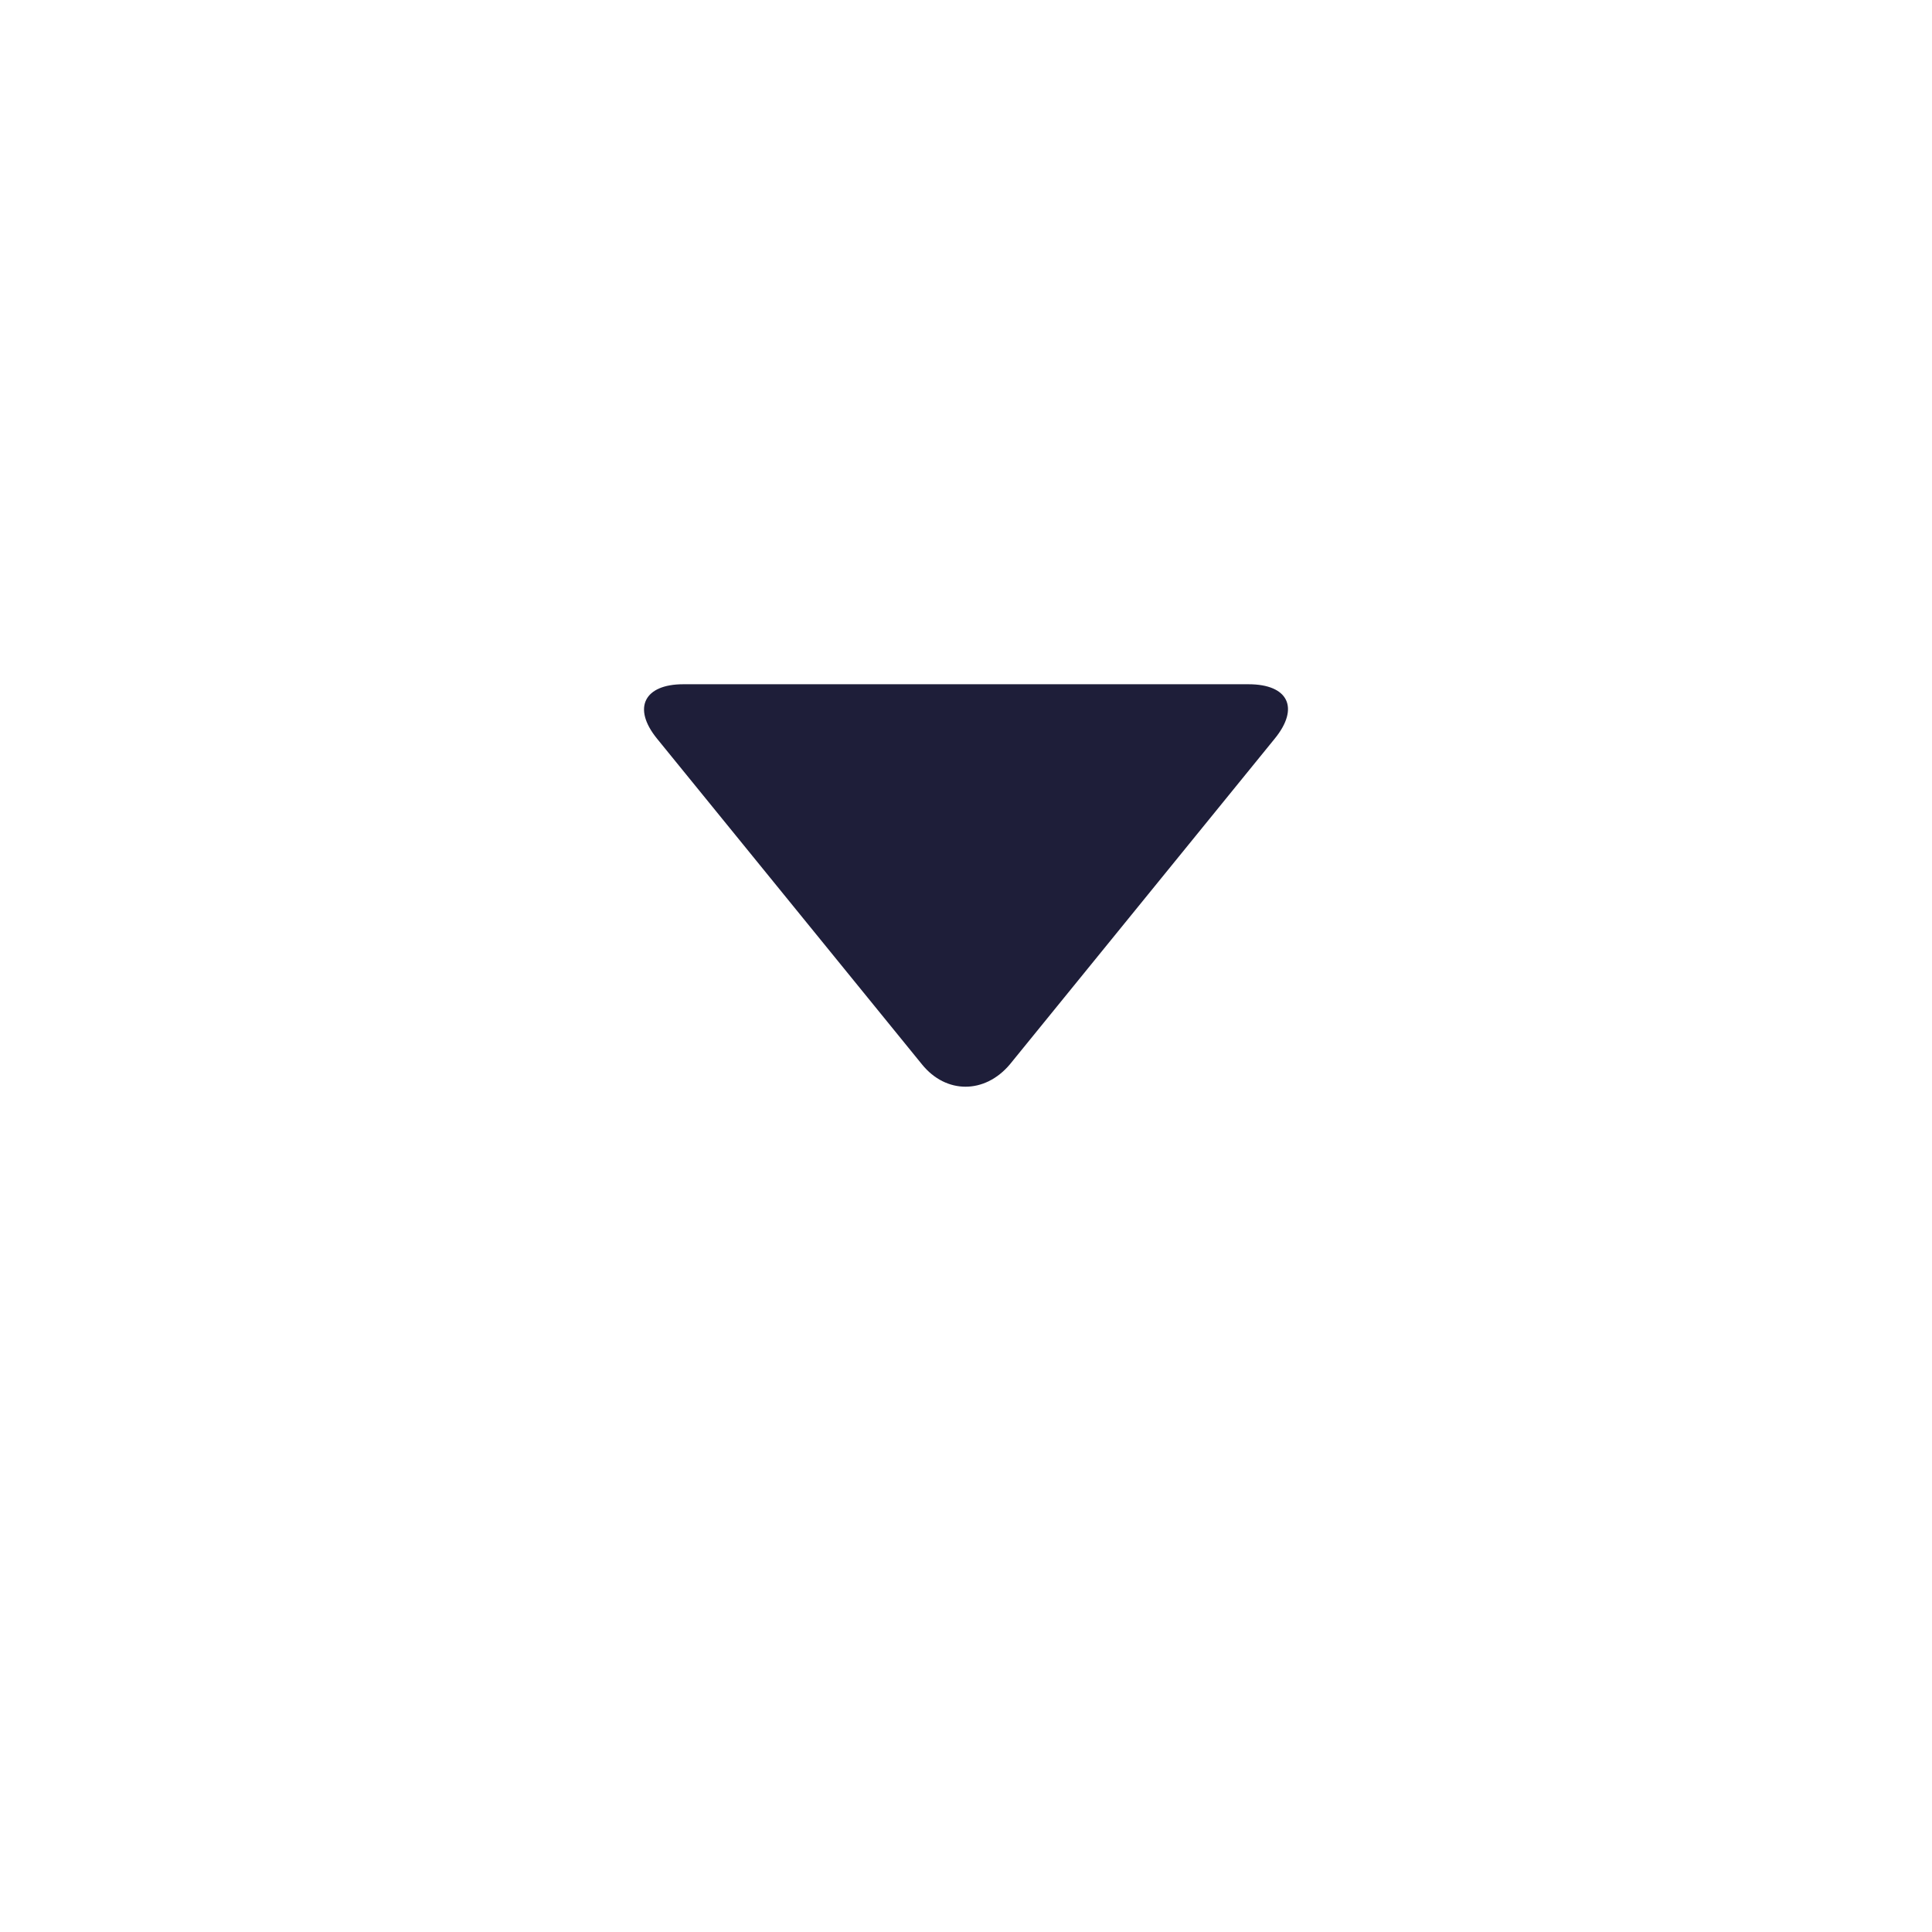
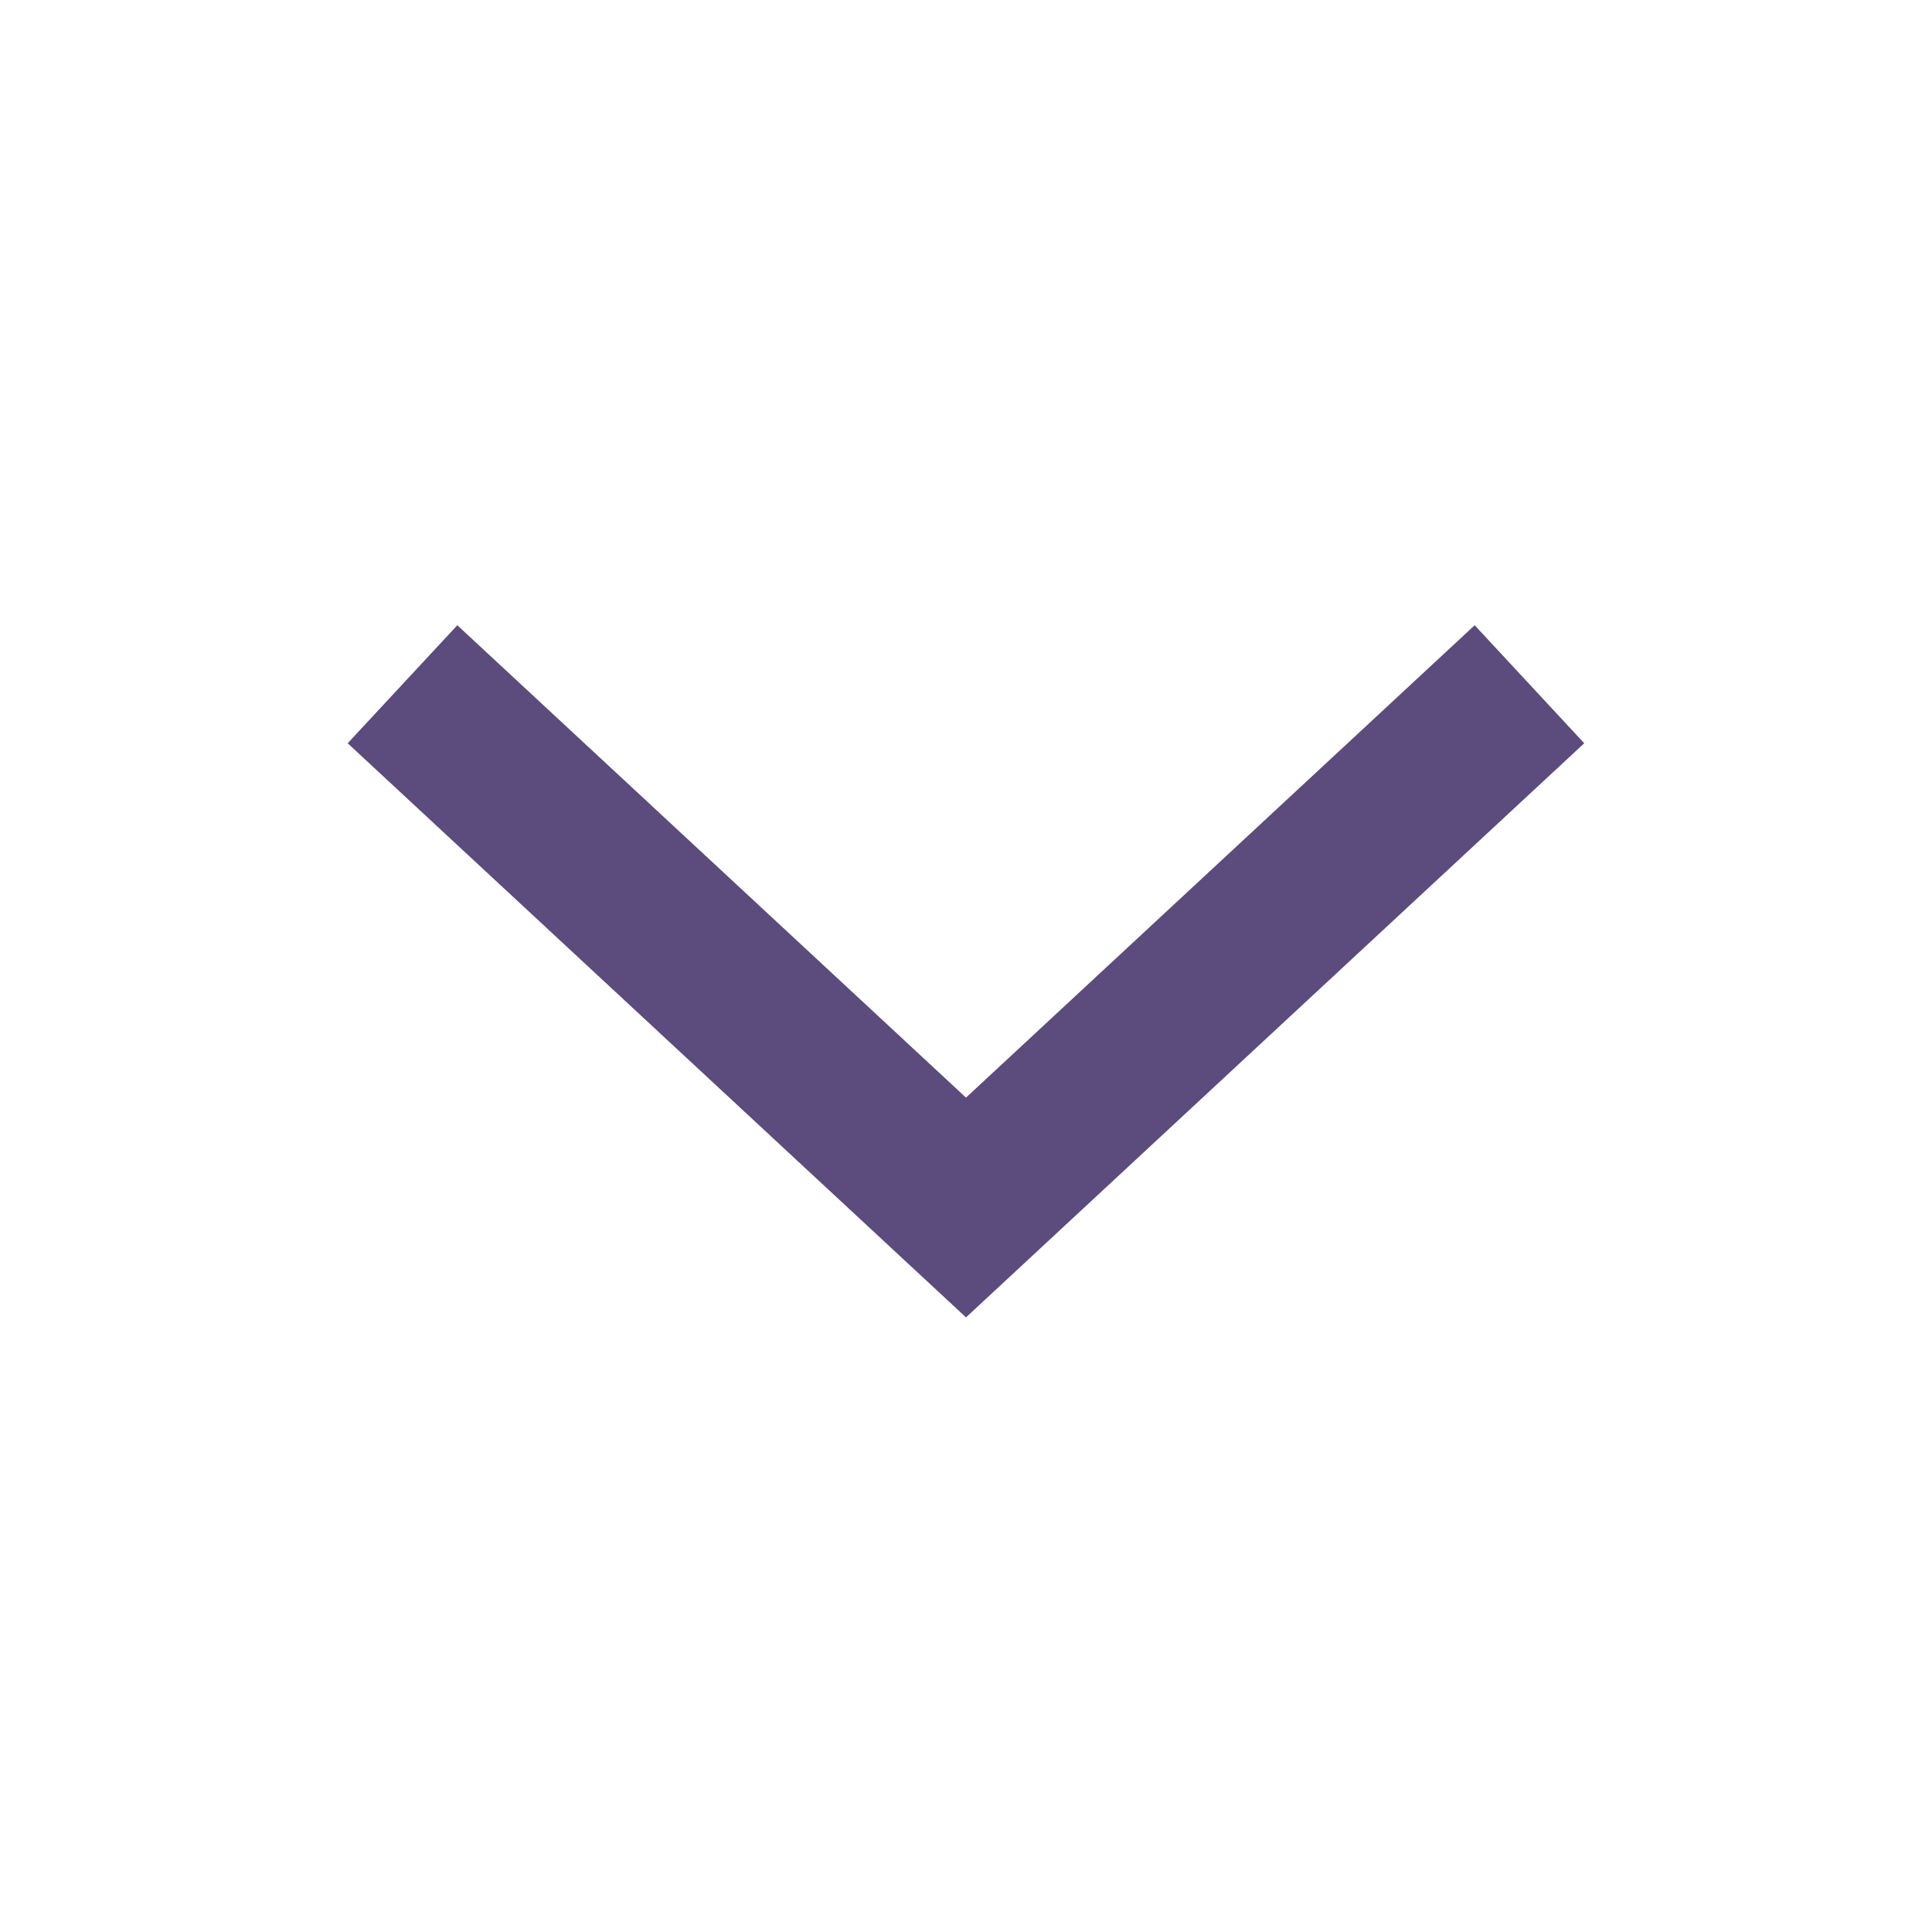
- <svg xmlns="http://www.w3.org/2000/svg" width="24" height="24" viewBox="0 0 24 24" version="1.1" id="svg4" style="fill:none">
-   <defs id="defs8" />
-   <path d="m 15.835,9.176 -3.29,4.046 c -0.312,0.37 -0.793,0.37 -1.092,0 L 8.162,9.176 c -0.312,-0.383 -0.156,-0.676 0.325,-0.676 h 7.023 c 0.494,0 0.637,0.294 0.325,0.676 z" id="path2" style="fill:#1e1e39;stroke-width:1" />
+ <svg xmlns="http://www.w3.org/2000/svg" width="24px" height="24px" viewBox="0 0 24 24" version="1.1">
+   <g id="ic-arrow-down" stroke="none" stroke-width="1" fill="none" fill-rule="evenodd">
+     <g id="ic-arrow-drop-down">
+       <g id="Group_8822" transform="translate(4, 7)" fill="#5C4B7D">
+         <polygon id="Path_18879" points="8 9.365 0.319 2.233 1.681 0.767 8 6.635 14.319 0.767 15.68 2.233" />
+       </g>
+       <polygon id="Rectangle_4407" points="0 0 24 0 24 24 0 24" />
+     </g>
+   </g>
</svg>
